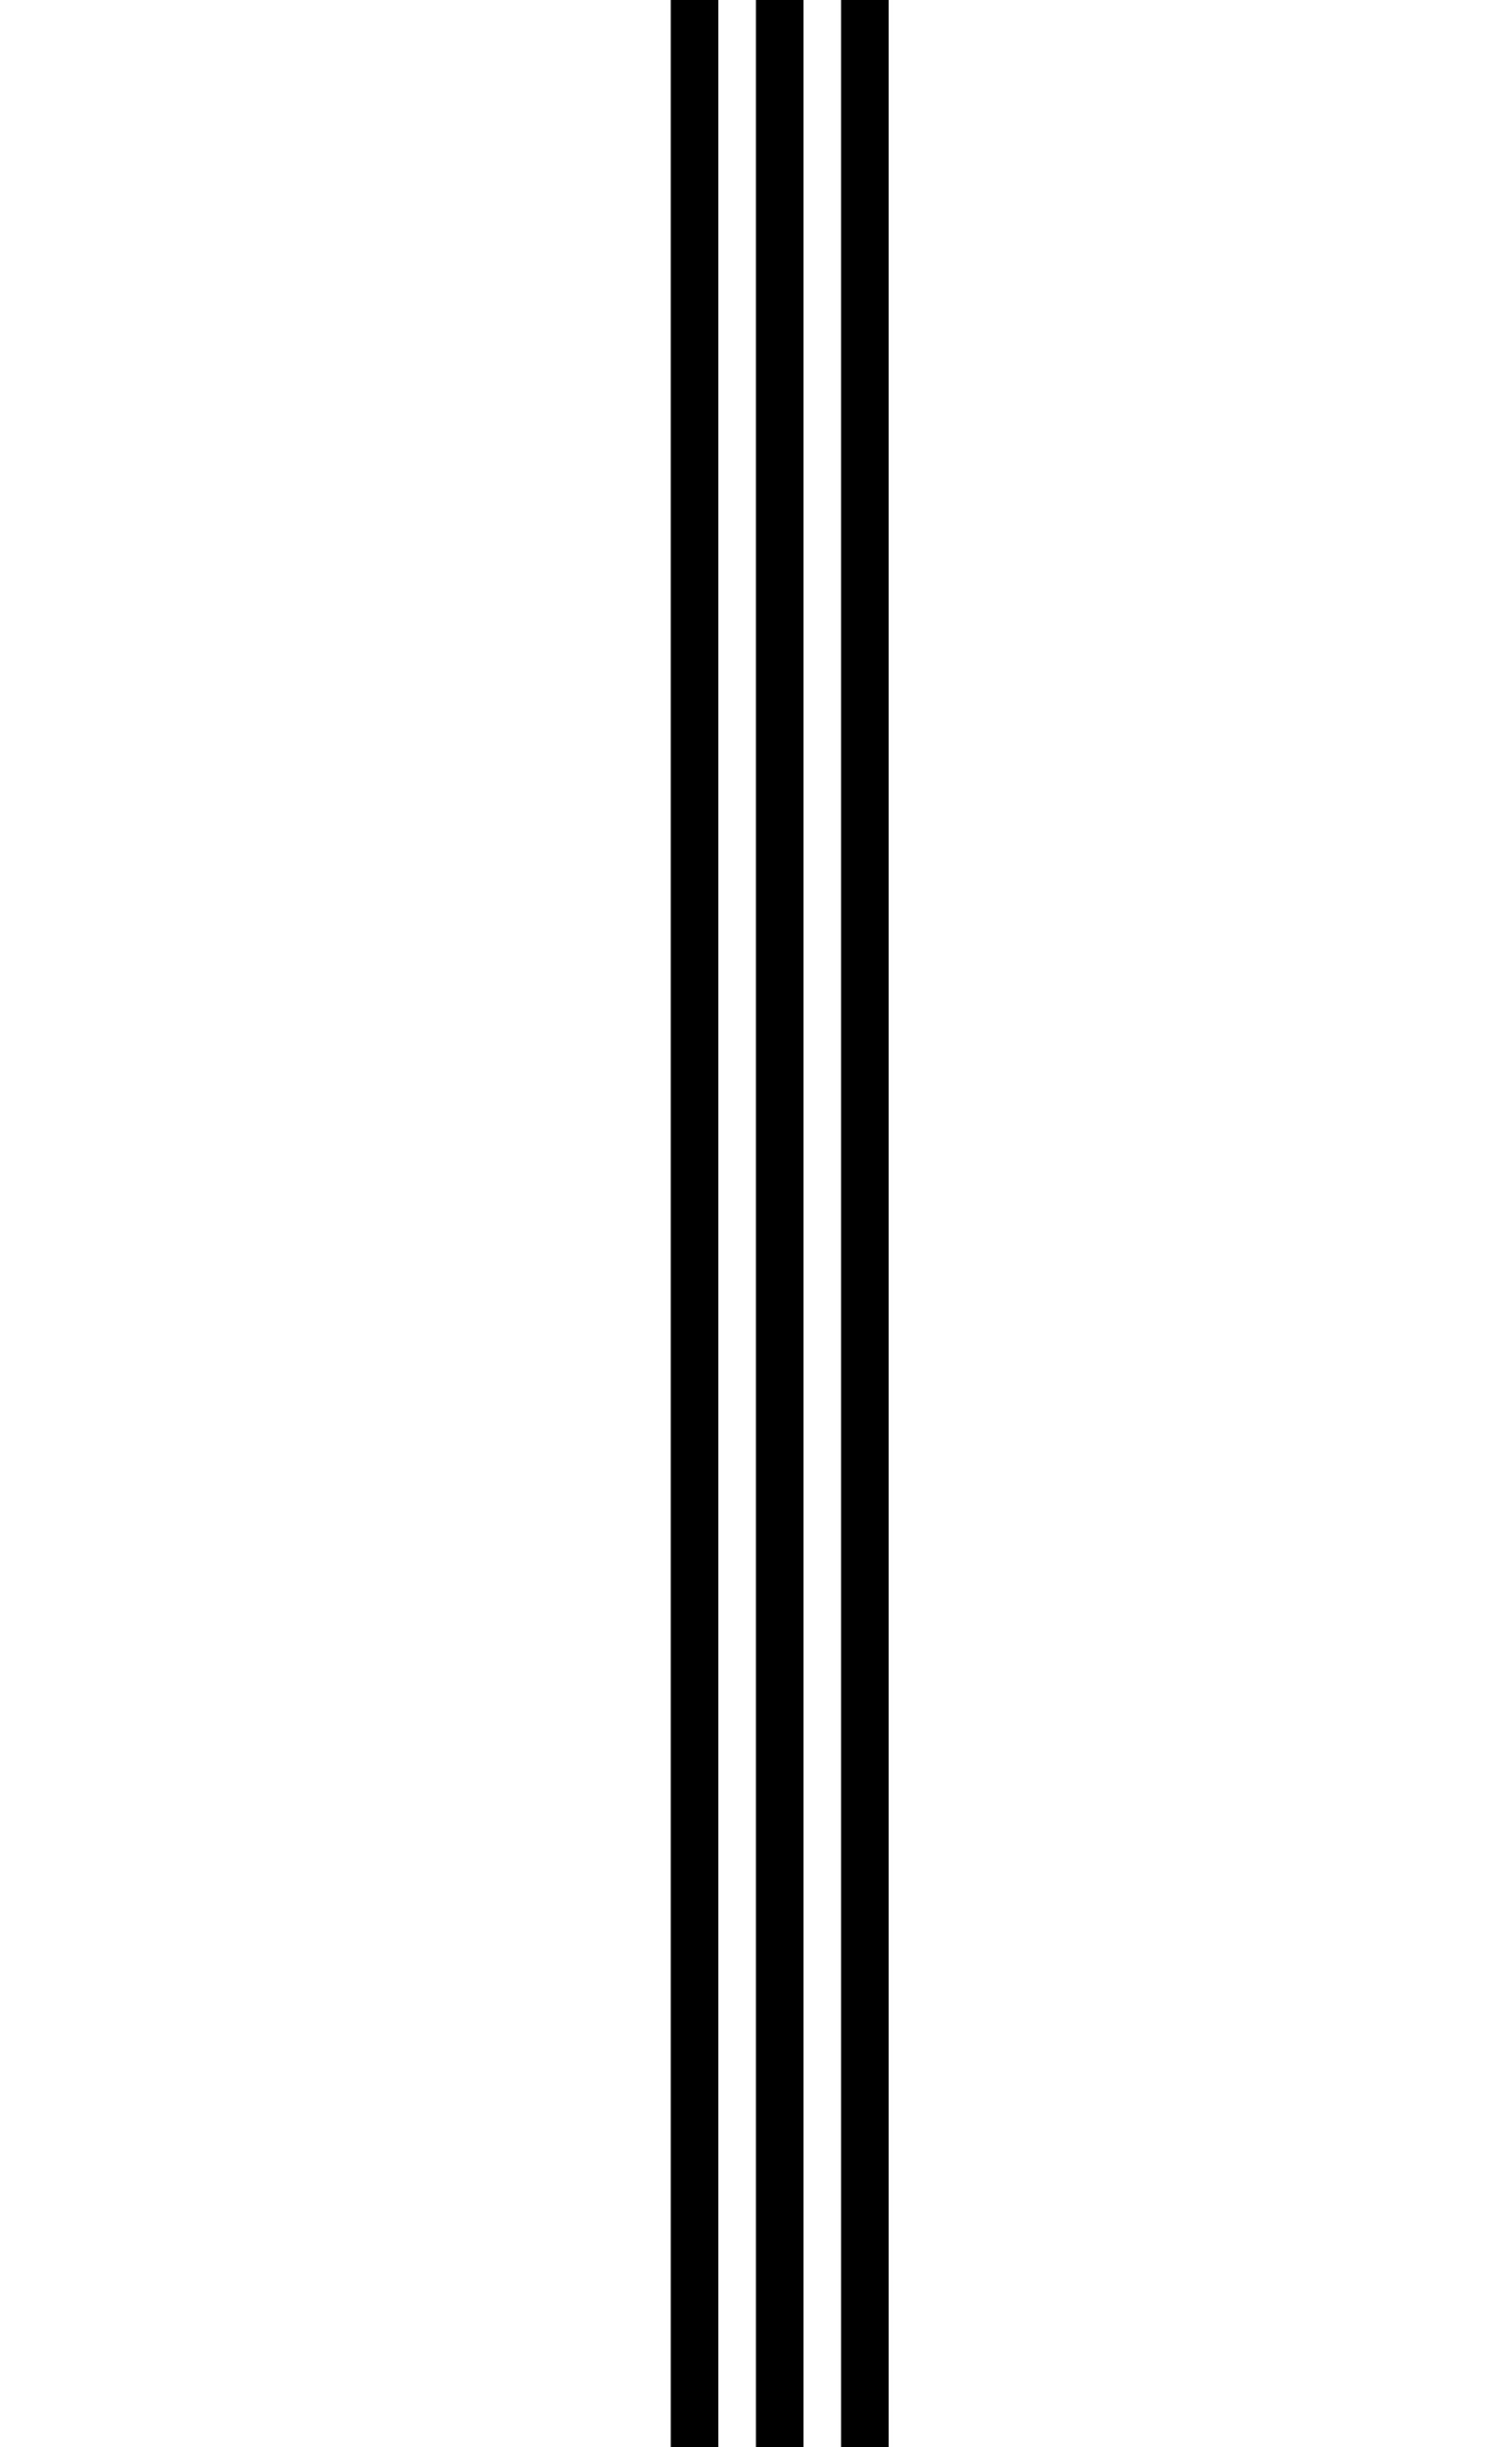
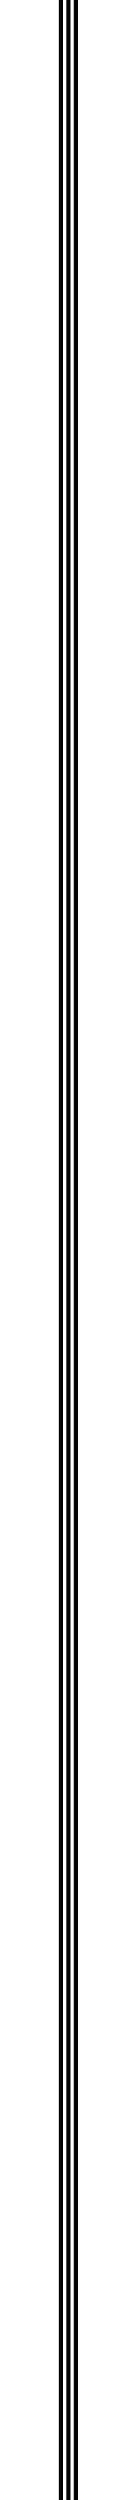
- <svg xmlns="http://www.w3.org/2000/svg" id="data" viewBox="0 0 80.08 129.59">
+ <svg xmlns="http://www.w3.org/2000/svg" id="data" viewBox="0 0 80.08 1509.59">
  <g id="Layer_2" data-name="Layer 2">
    <g id="Layer_1-2" data-name="Layer 1">
-       <rect x="35.53" width="2.52" height="129.59" />
-       <rect x="40.04" width="2.52" height="129.59" />
-       <rect x="44.55" width="2.52" height="129.59" />
+       <rect x="35.53" width="2.52" height="1648" />
+       <rect x="40.04" width="2.52" height="1648" />
+       <rect x="44.55" width="2.52" height="1648" />
    </g>
  </g>
</svg>
